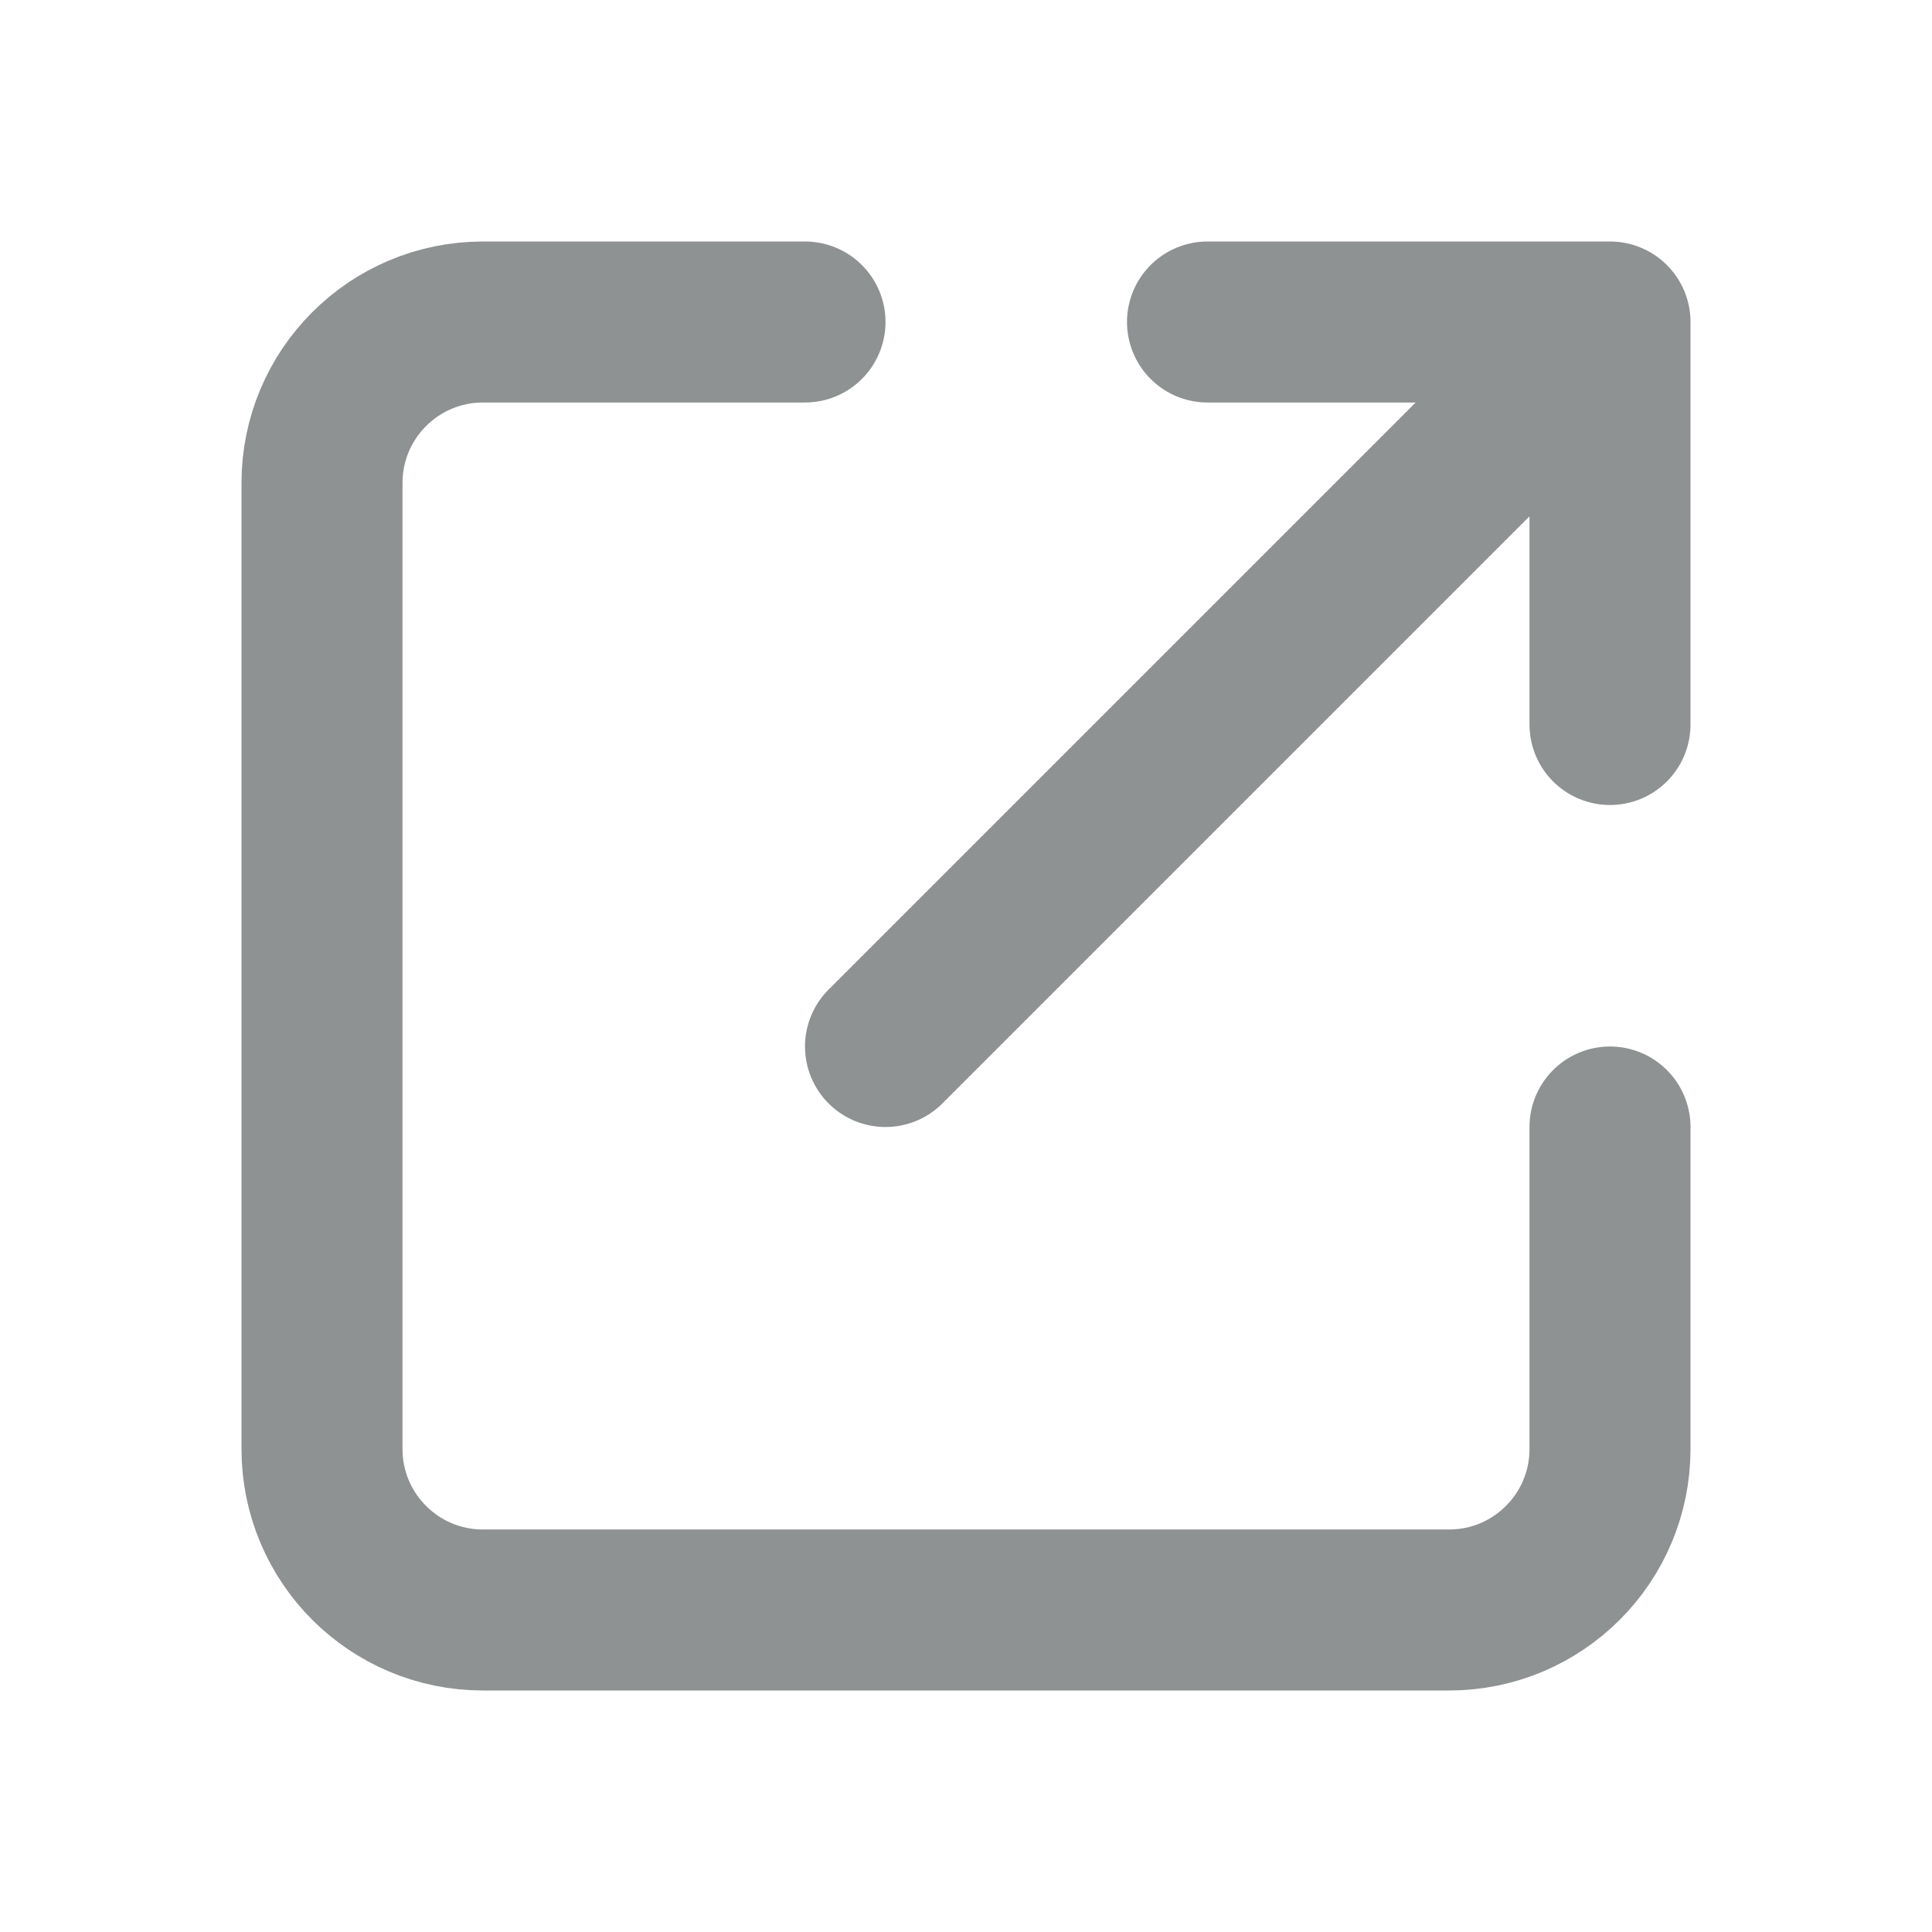
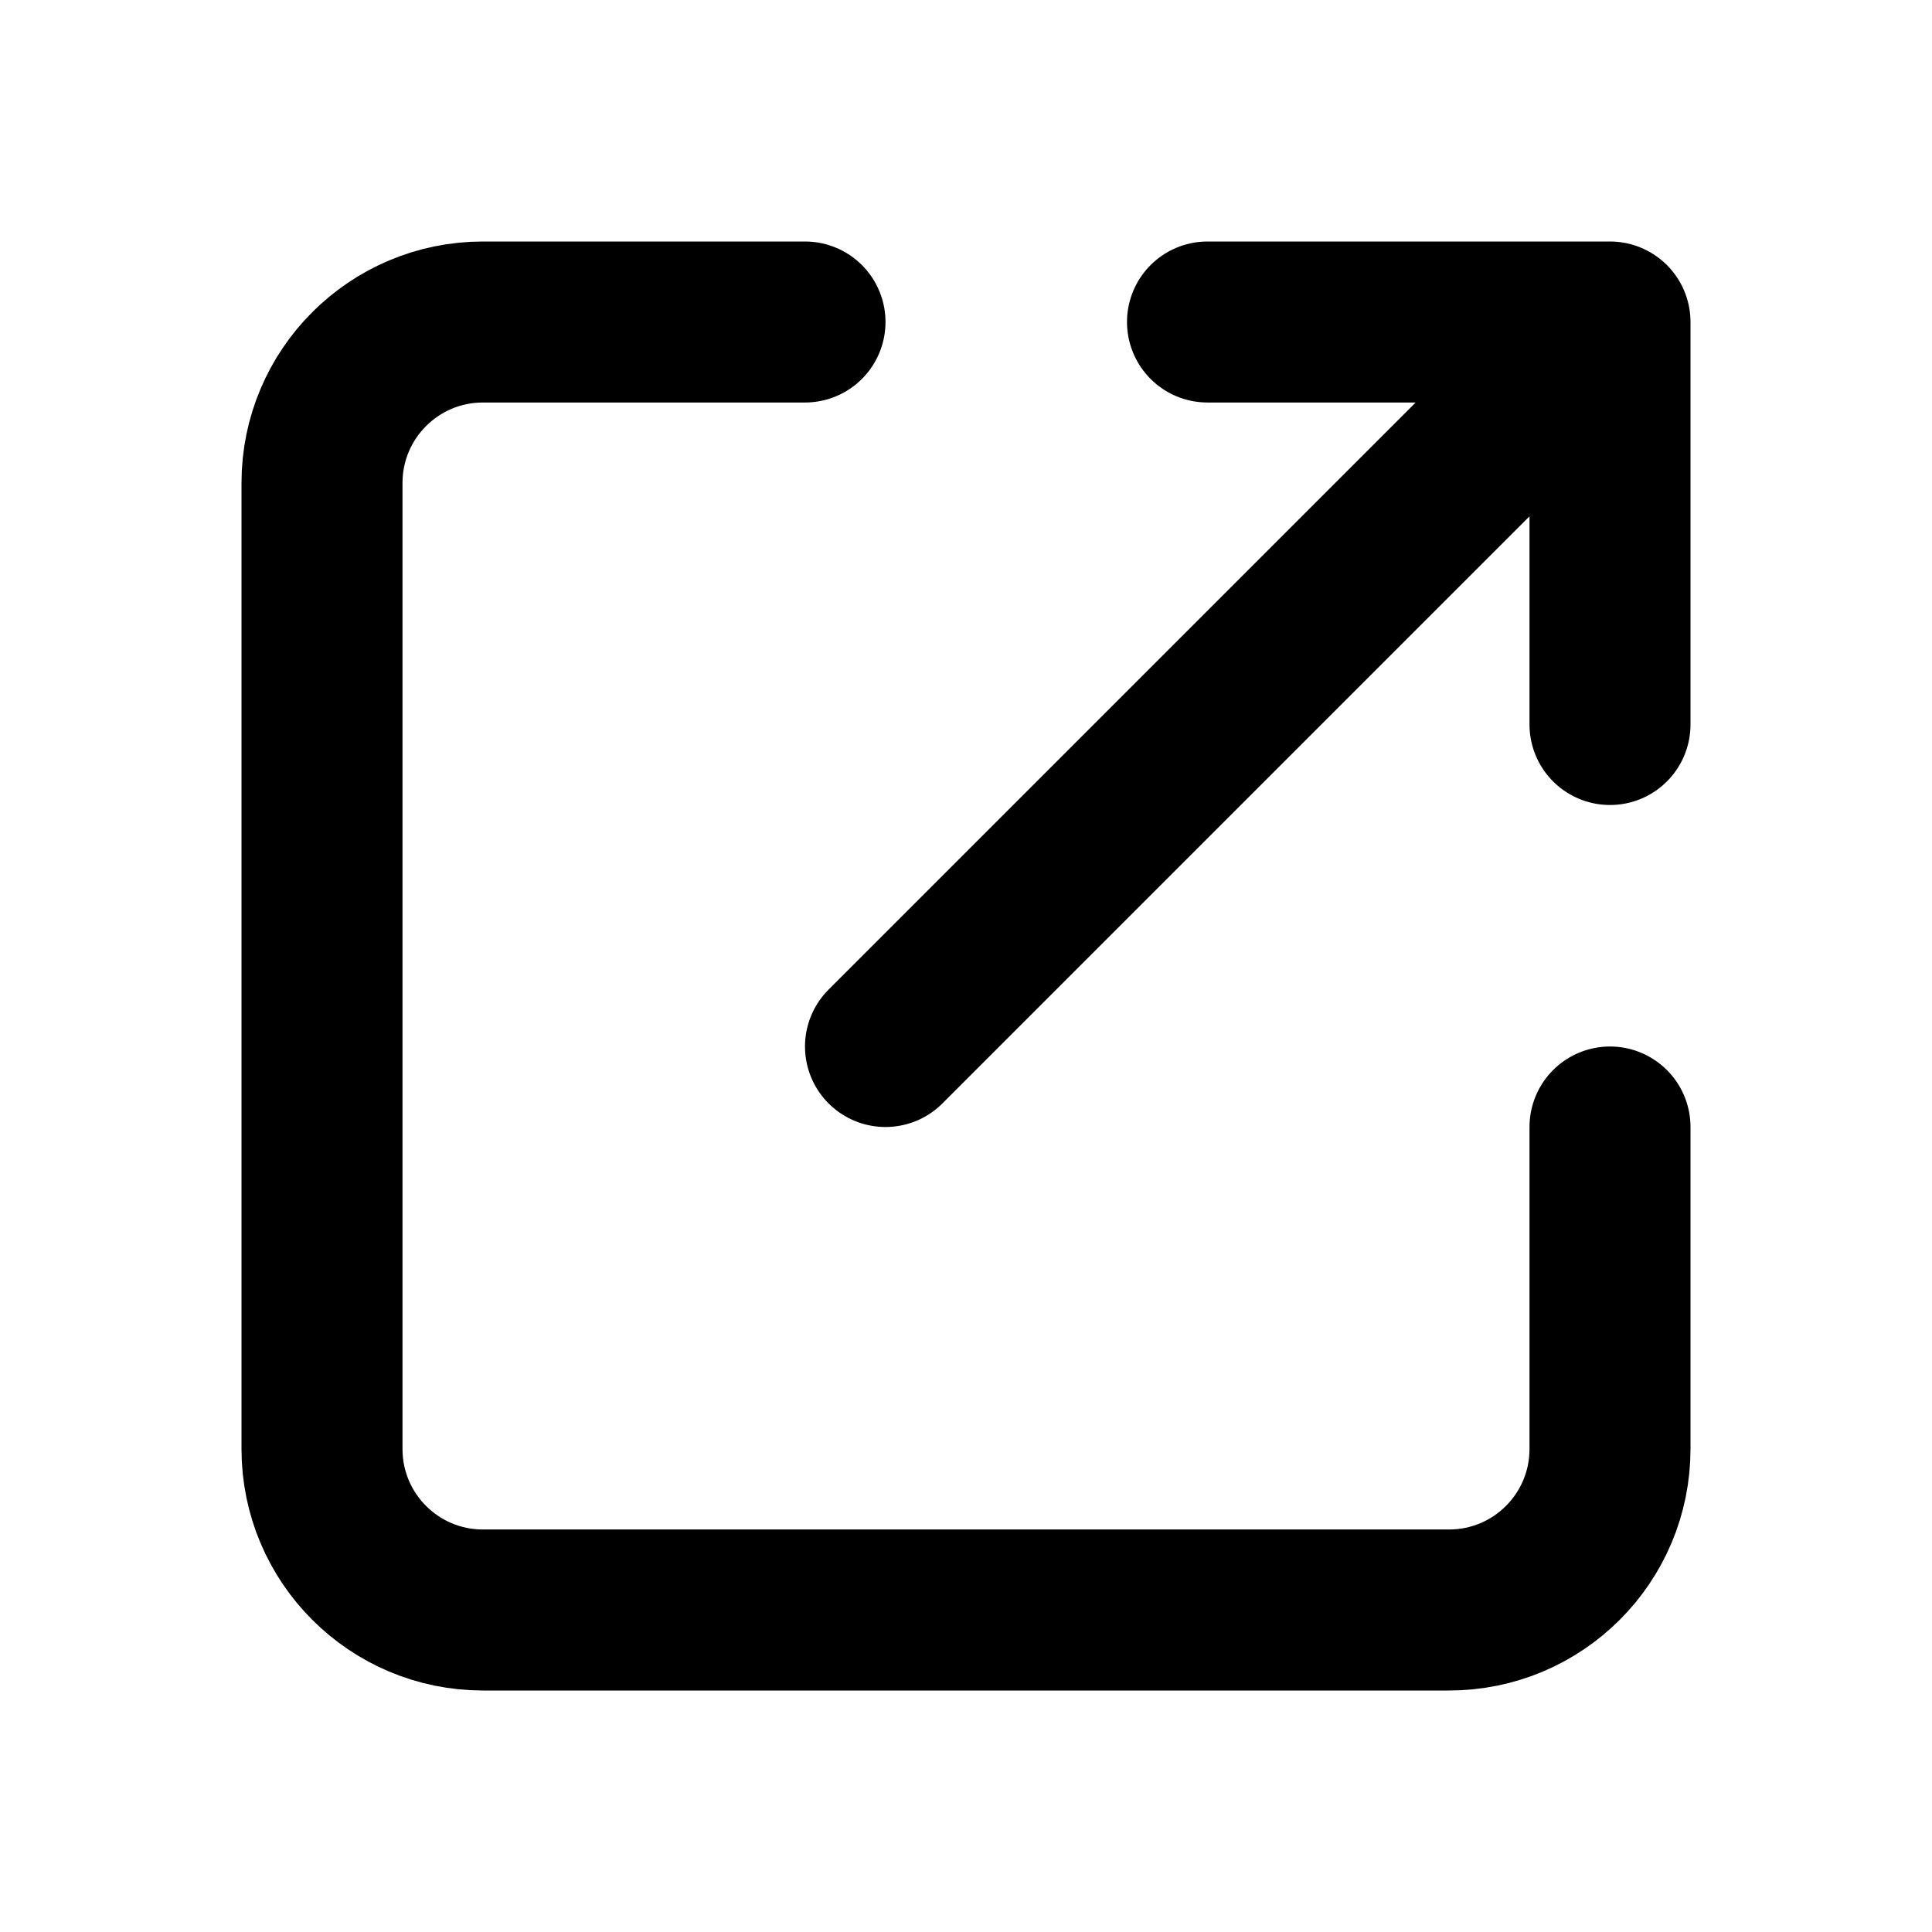
<svg xmlns="http://www.w3.org/2000/svg" width="800px" height="800px" viewBox="0 0 24 24" fill="none">
-   <path d="M10 4H6C4.895 4 4 4.895 4 6V18C4 19.105 4.895 20 6 20H18C19.105 20 20 19.105 20 18V14M11 13L20 4M20 4V9M20 4H15" stroke="#727777CC" stroke-width="2" stroke-linecap="round" stroke-linejoin="round" />
+   <path d="M10 4H6C4.895 4 4 4.895 4 6V18C4 19.105 4.895 20 6 20H18C19.105 20 20 19.105 20 18V14M11 13L20 4M20 4V9M20 4H15" stroke="#000000" stroke-width="2" stroke-linecap="round" stroke-linejoin="round" />
</svg>
